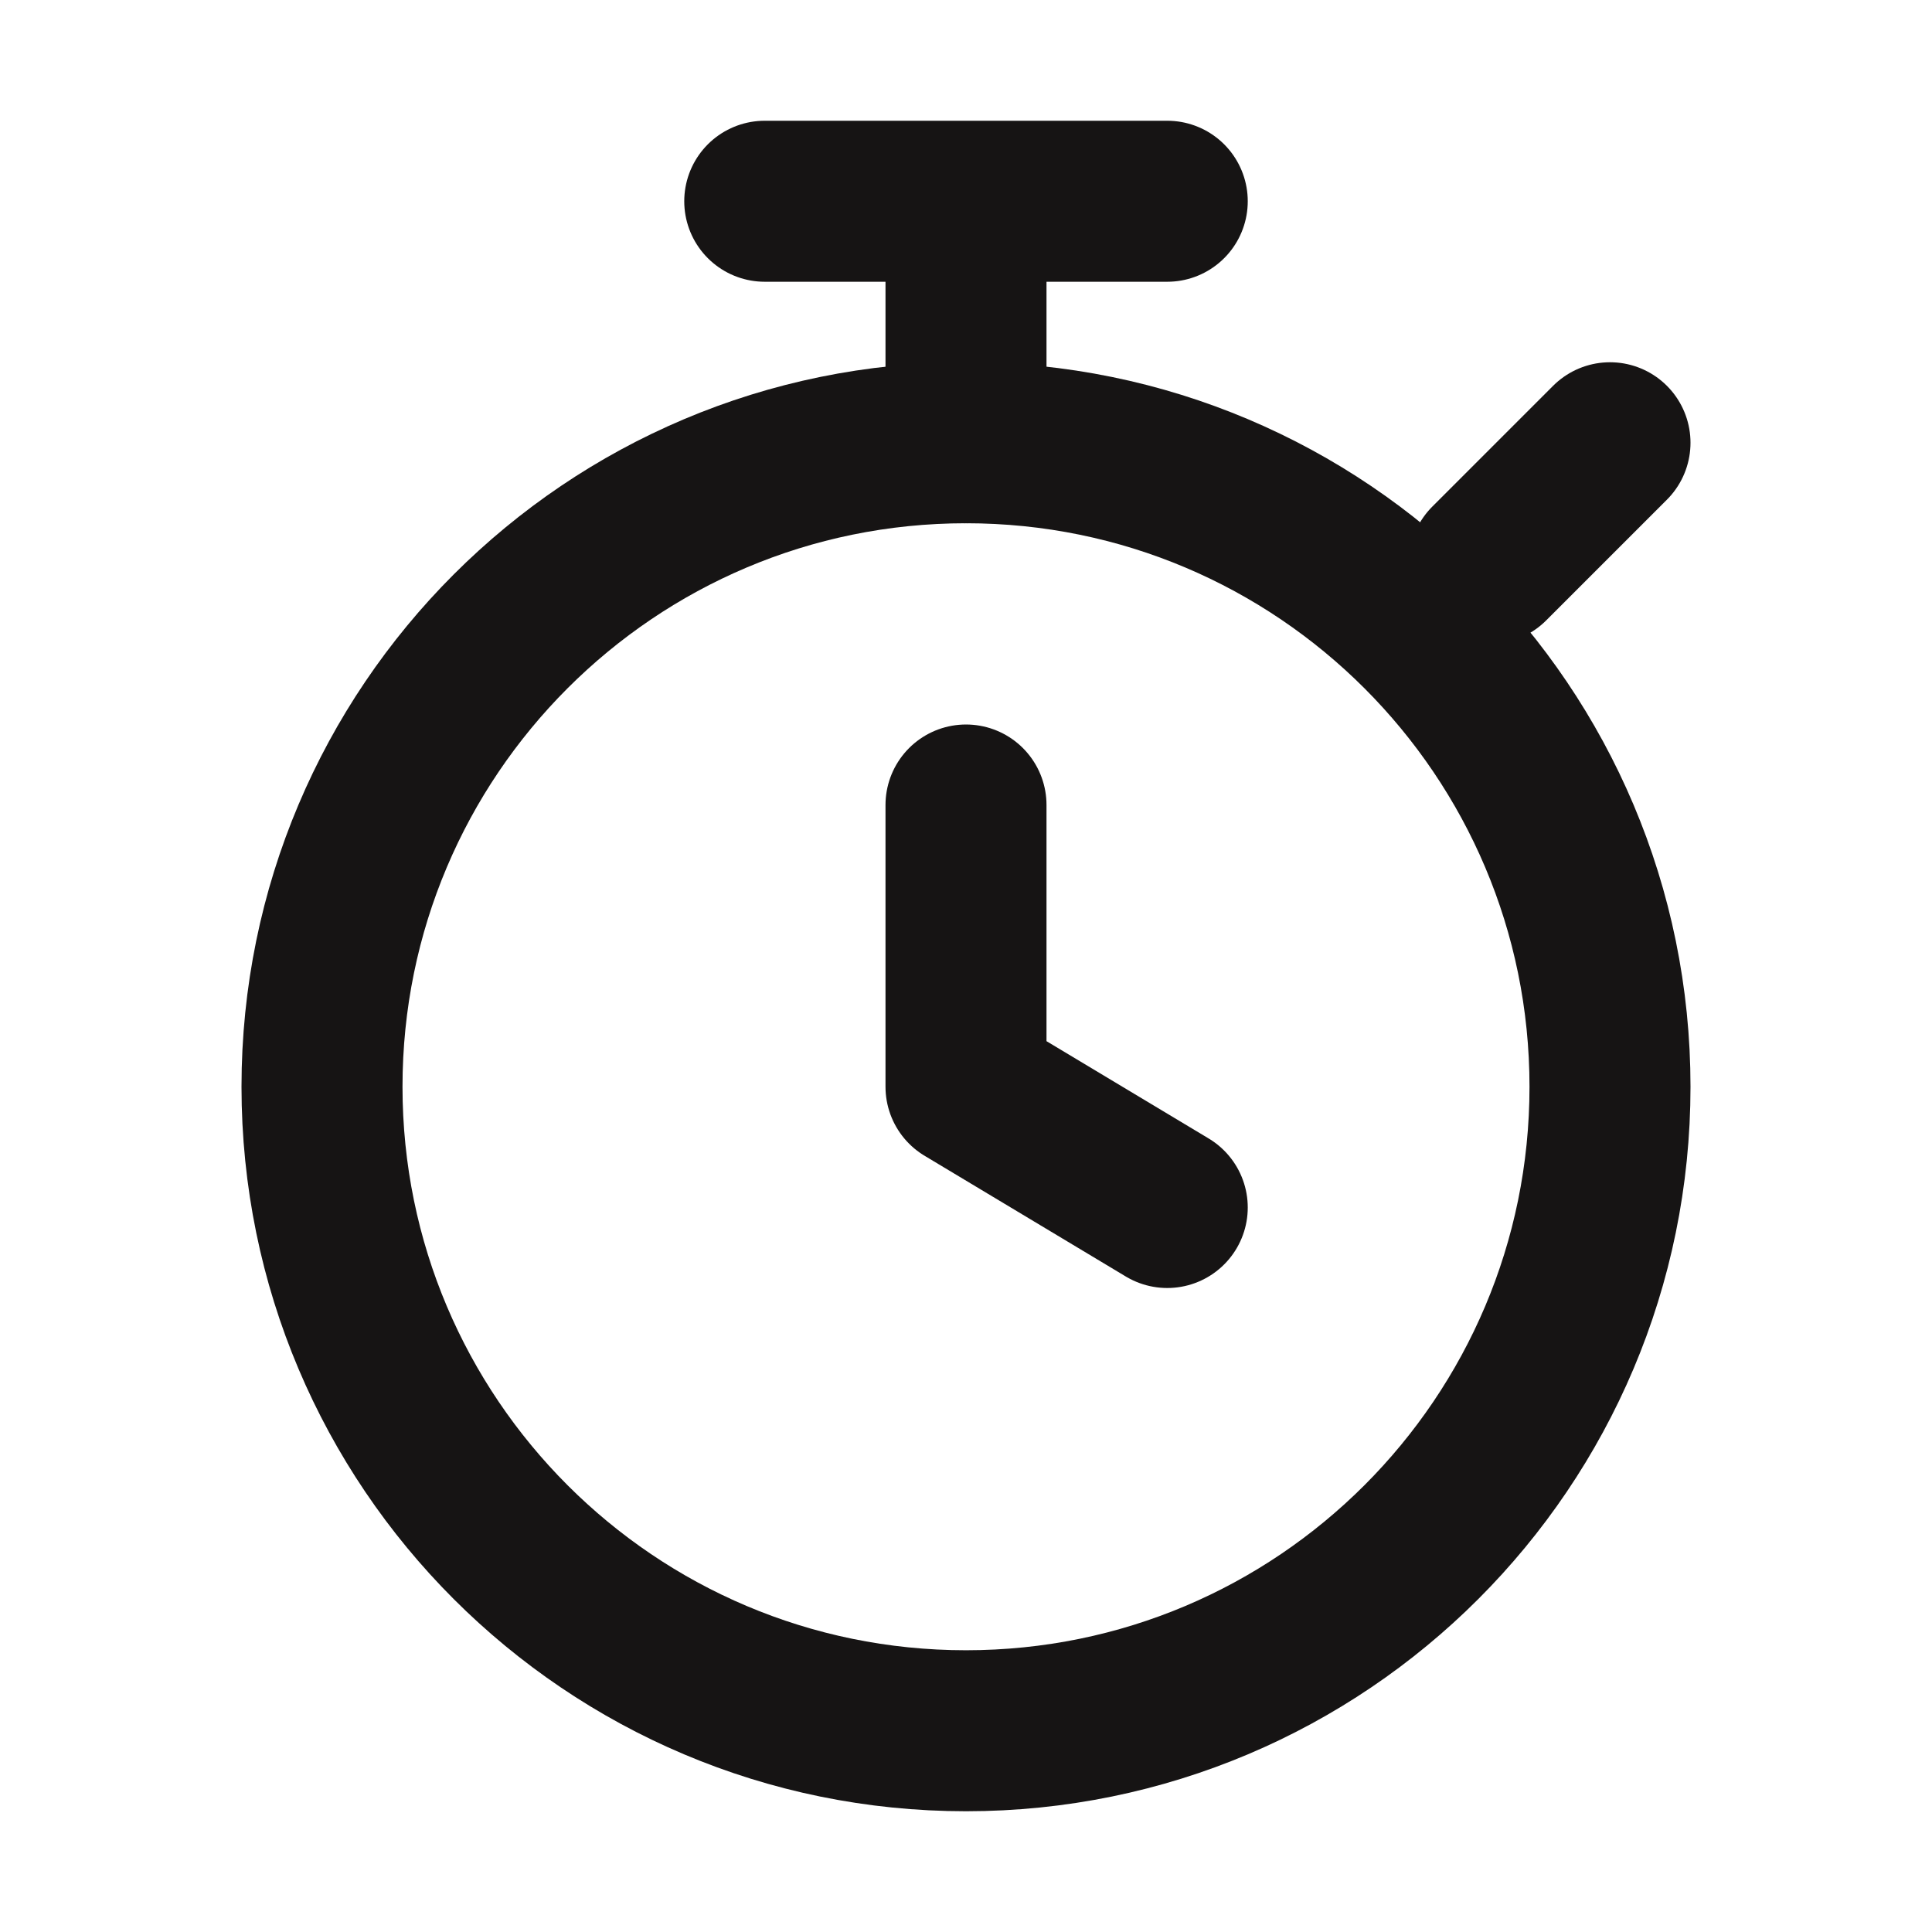
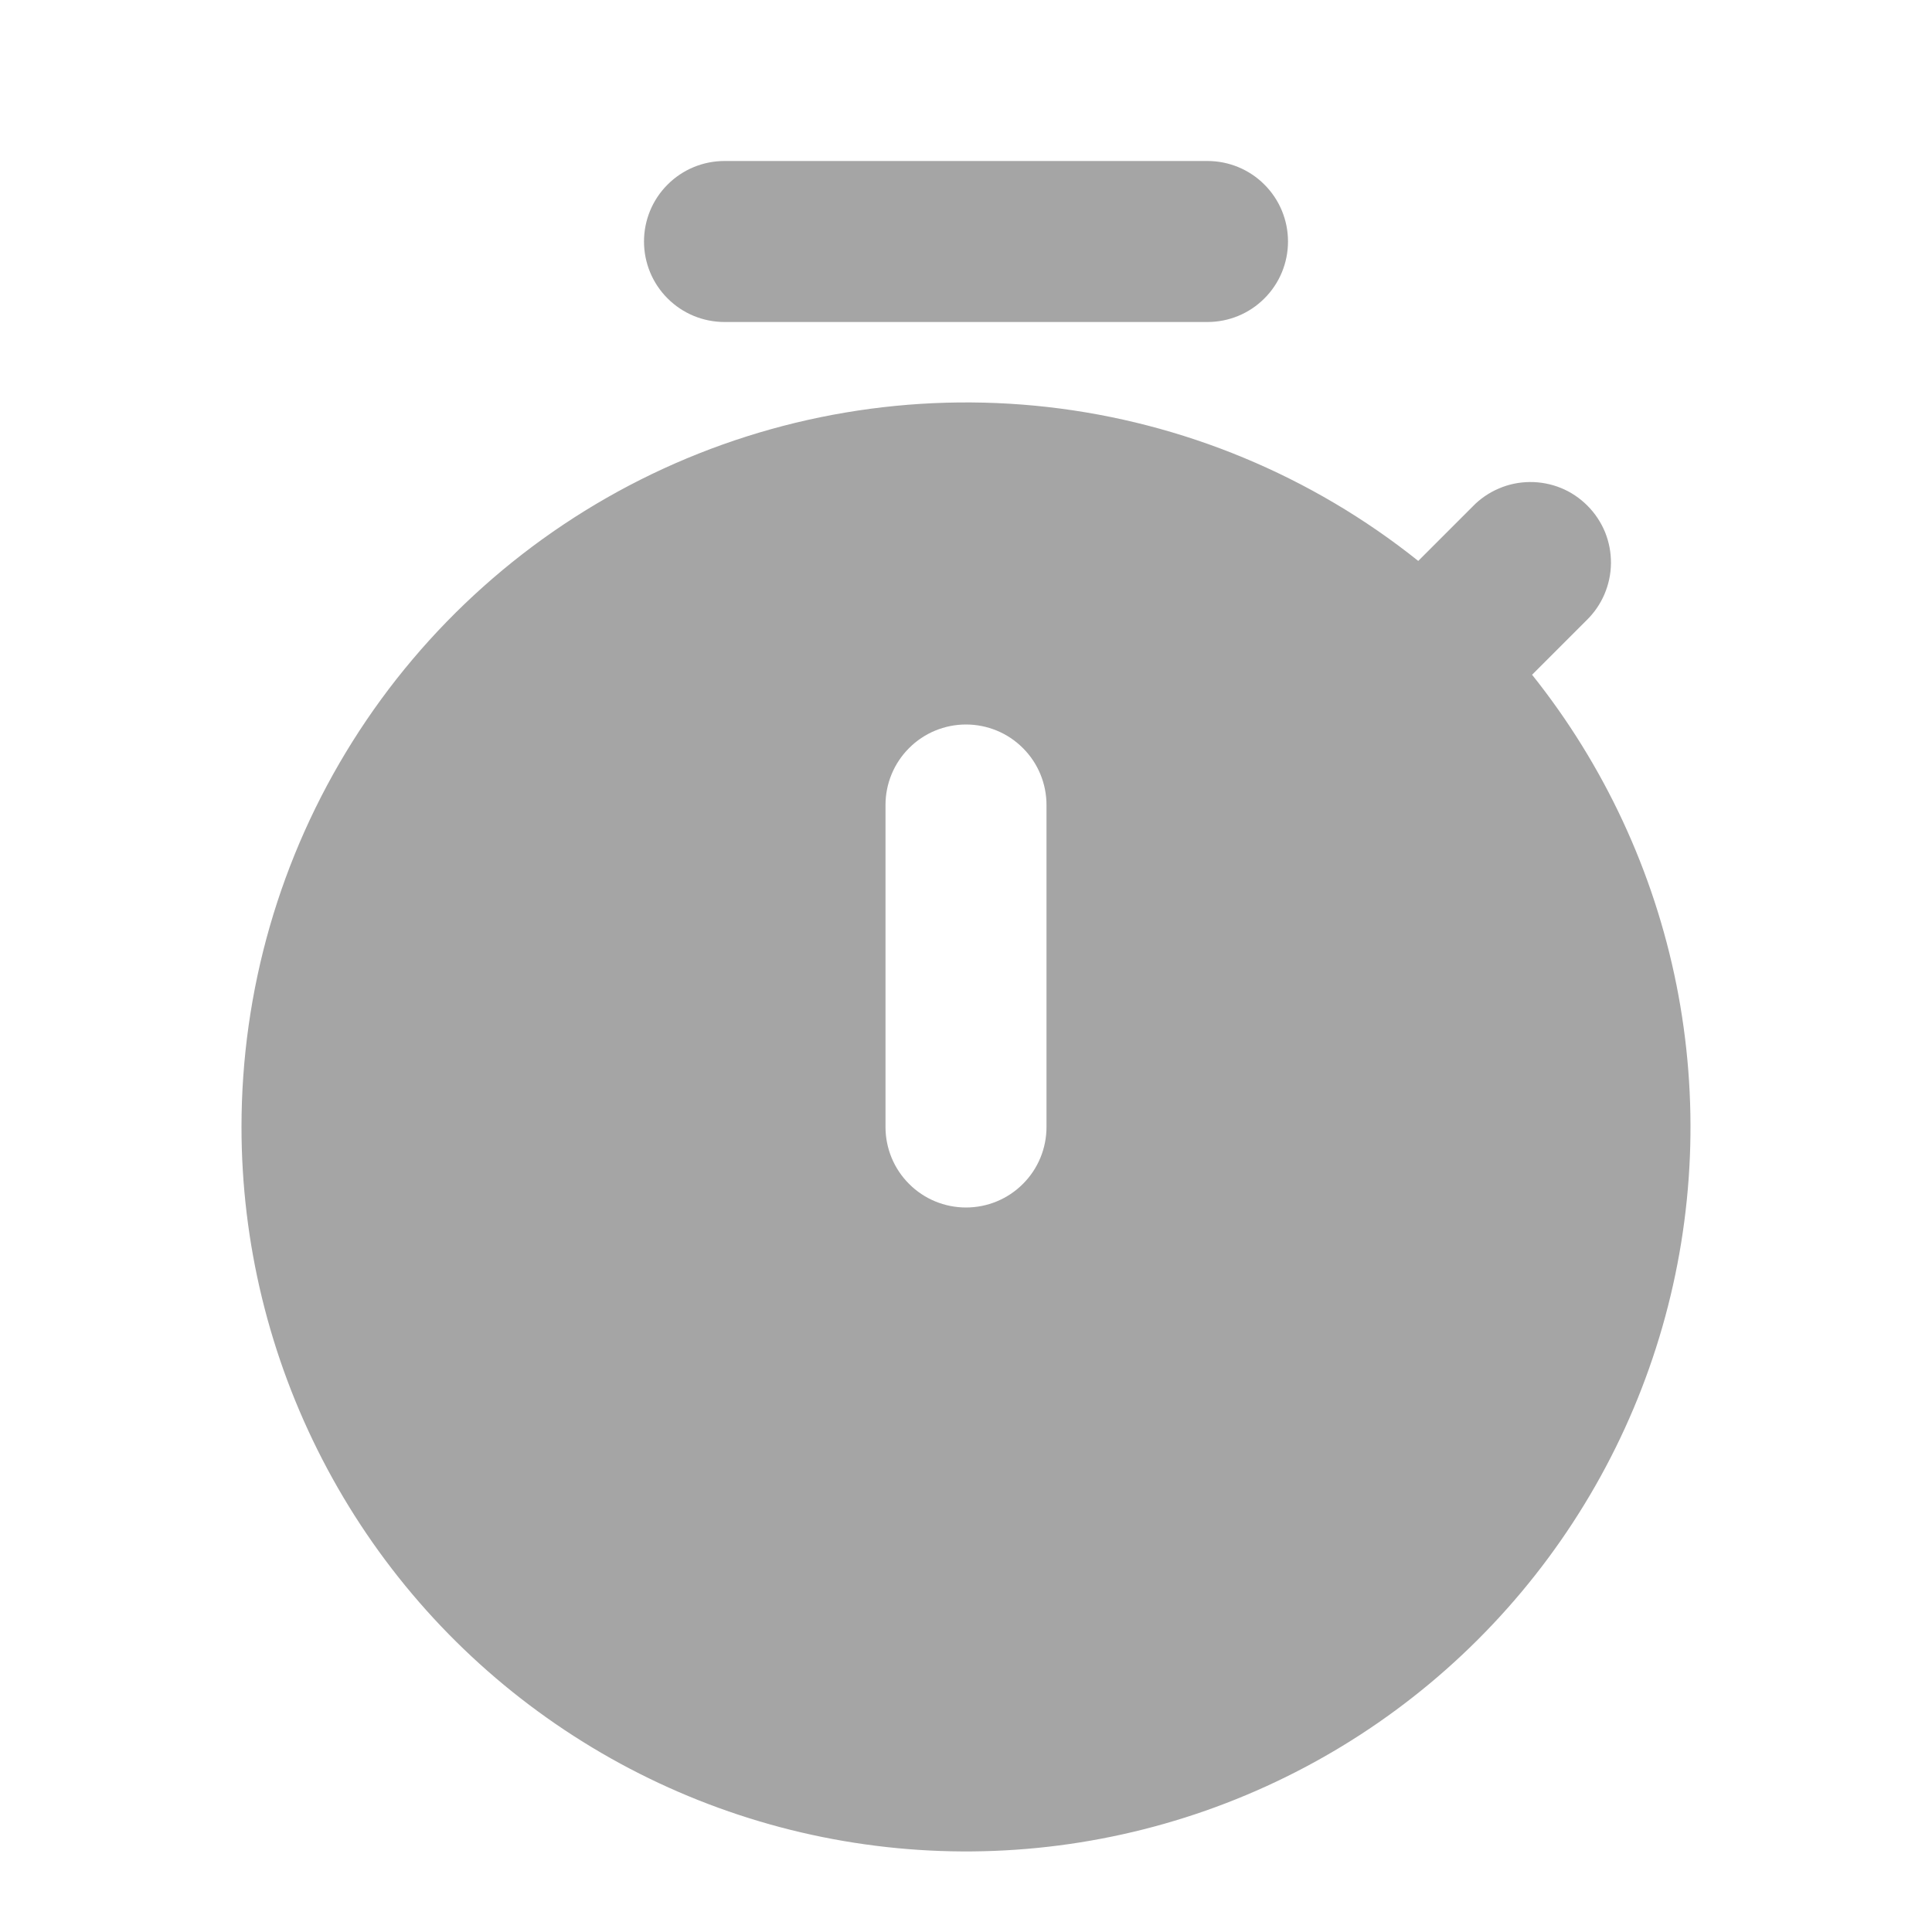
<svg xmlns="http://www.w3.org/2000/svg" width="24" height="24" viewBox="0 0 24 24" fill="none">
-   <circle cx="12" cy="13.5" r="8" stroke="#161414" stroke-width="2" />
-   <path d="M12 10v3.5l2.5 1.5M9.5 2.5h5M12 2.5v3M18.5 7l1.5-1.5" stroke="#161414" stroke-width="2" stroke-linecap="round" stroke-linejoin="round" />
+   <path fill-rule="evenodd" clip-rule="evenodd" d="M8 3C8 2.735 8.105 2.48 8.293 2.293C8.48 2.105 8.735 2 9 2H15C15.265 2 15.52 2.105 15.707 2.293C15.895 2.48 16 2.735 16 3C16 3.265 15.895 3.52 15.707 3.707C15.52 3.895 15.265 4 15 4H9C8.735 4 8.48 3.895 8.293 3.707C8.105 3.52 8 3.265 8 3ZM3 14C3 12.305 3.478 10.645 4.38 9.21C5.282 7.775 6.571 6.624 8.098 5.889C9.626 5.154 11.33 4.866 13.014 5.056C14.698 5.247 16.294 5.91 17.618 6.968L18.293 6.293C18.385 6.197 18.496 6.121 18.618 6.069C18.74 6.016 18.871 5.989 19.004 5.988C19.136 5.987 19.268 6.012 19.391 6.062C19.514 6.112 19.625 6.187 19.719 6.281C19.813 6.375 19.887 6.486 19.938 6.609C19.988 6.732 20.013 6.864 20.012 6.996C20.011 7.129 19.983 7.26 19.931 7.382C19.879 7.504 19.802 7.615 19.707 7.707L19.032 8.382C19.929 9.505 20.544 10.827 20.826 12.237C21.107 13.647 21.047 15.103 20.65 16.485C20.253 17.867 19.53 19.133 18.543 20.178C17.556 21.224 16.333 22.017 14.976 22.493C13.62 22.968 12.169 23.112 10.745 22.911C9.322 22.711 7.967 22.172 6.794 21.34C5.621 20.509 4.665 19.409 4.005 18.131C3.345 16.854 3 15.438 3 14ZM13 10C13 9.735 12.895 9.48 12.707 9.293C12.52 9.105 12.265 9 12 9C11.735 9 11.48 9.105 11.293 9.293C11.105 9.48 11 9.735 11 10V14C11 14.265 11.105 14.52 11.293 14.707C11.48 14.895 11.735 15 12 15C12.265 15 12.52 14.895 12.707 14.707C12.895 14.52 13 14.265 13 14V10Z" fill="#A5A5A5" />
</svg>
